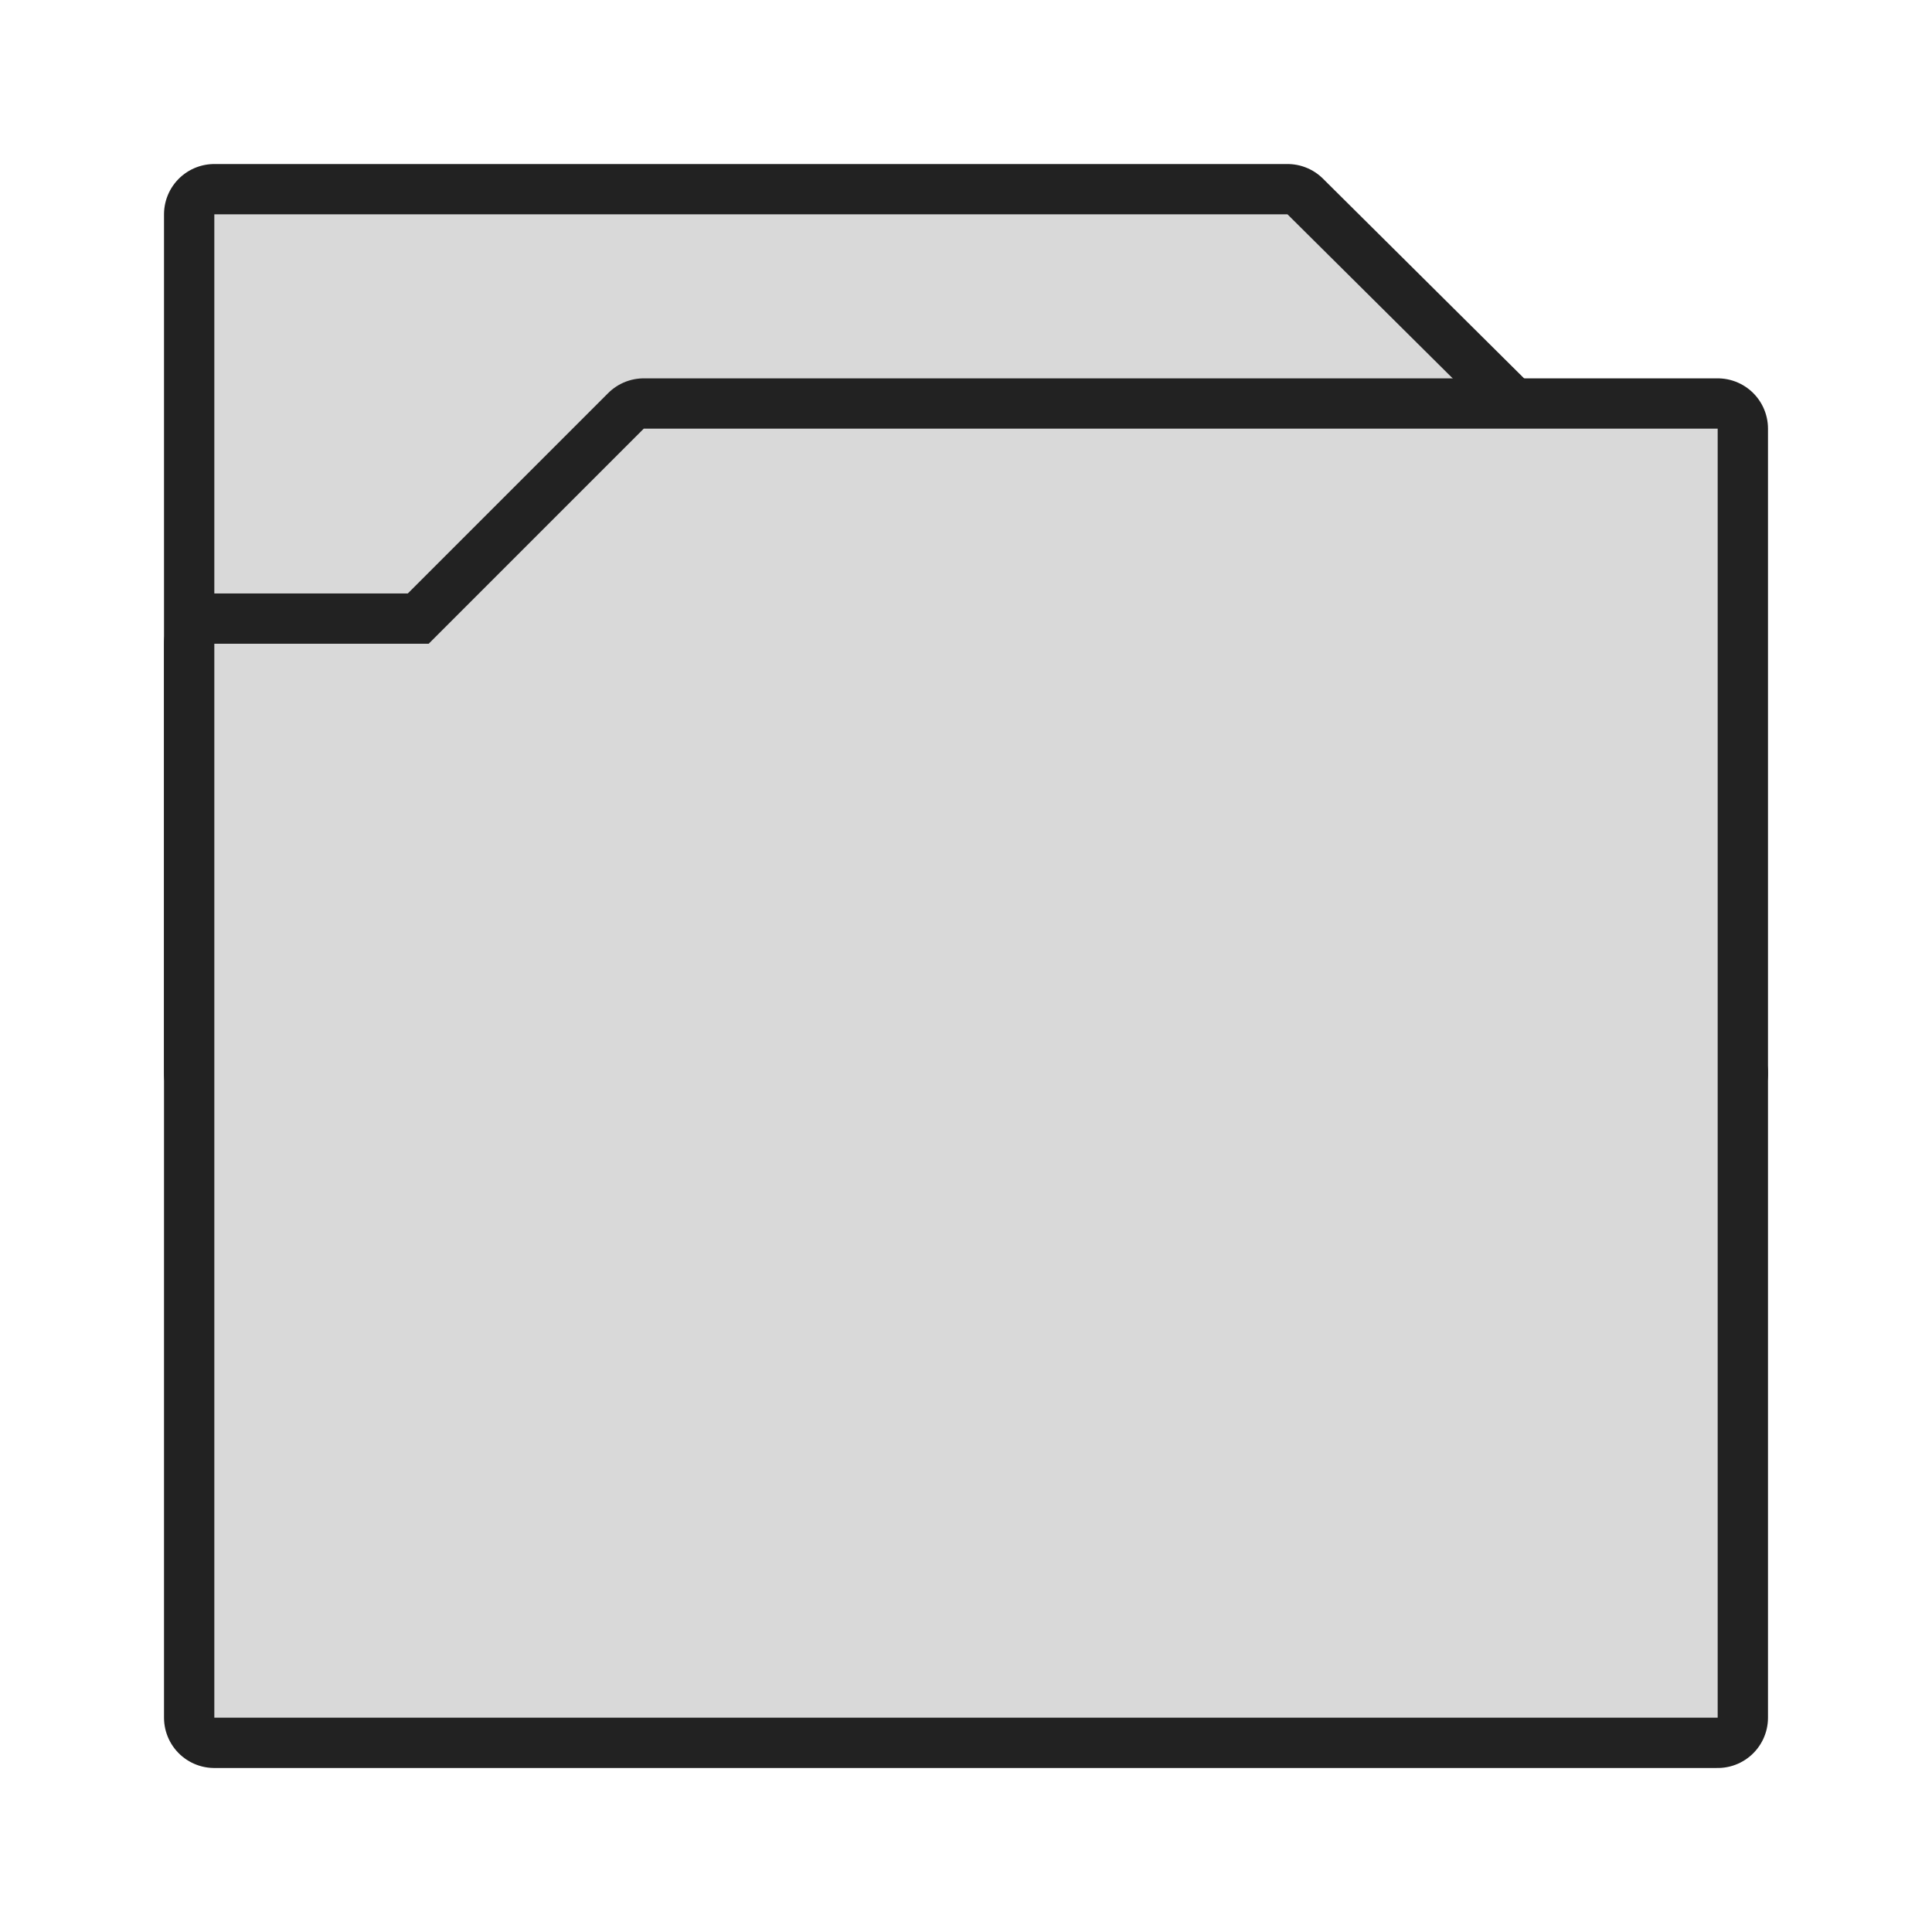
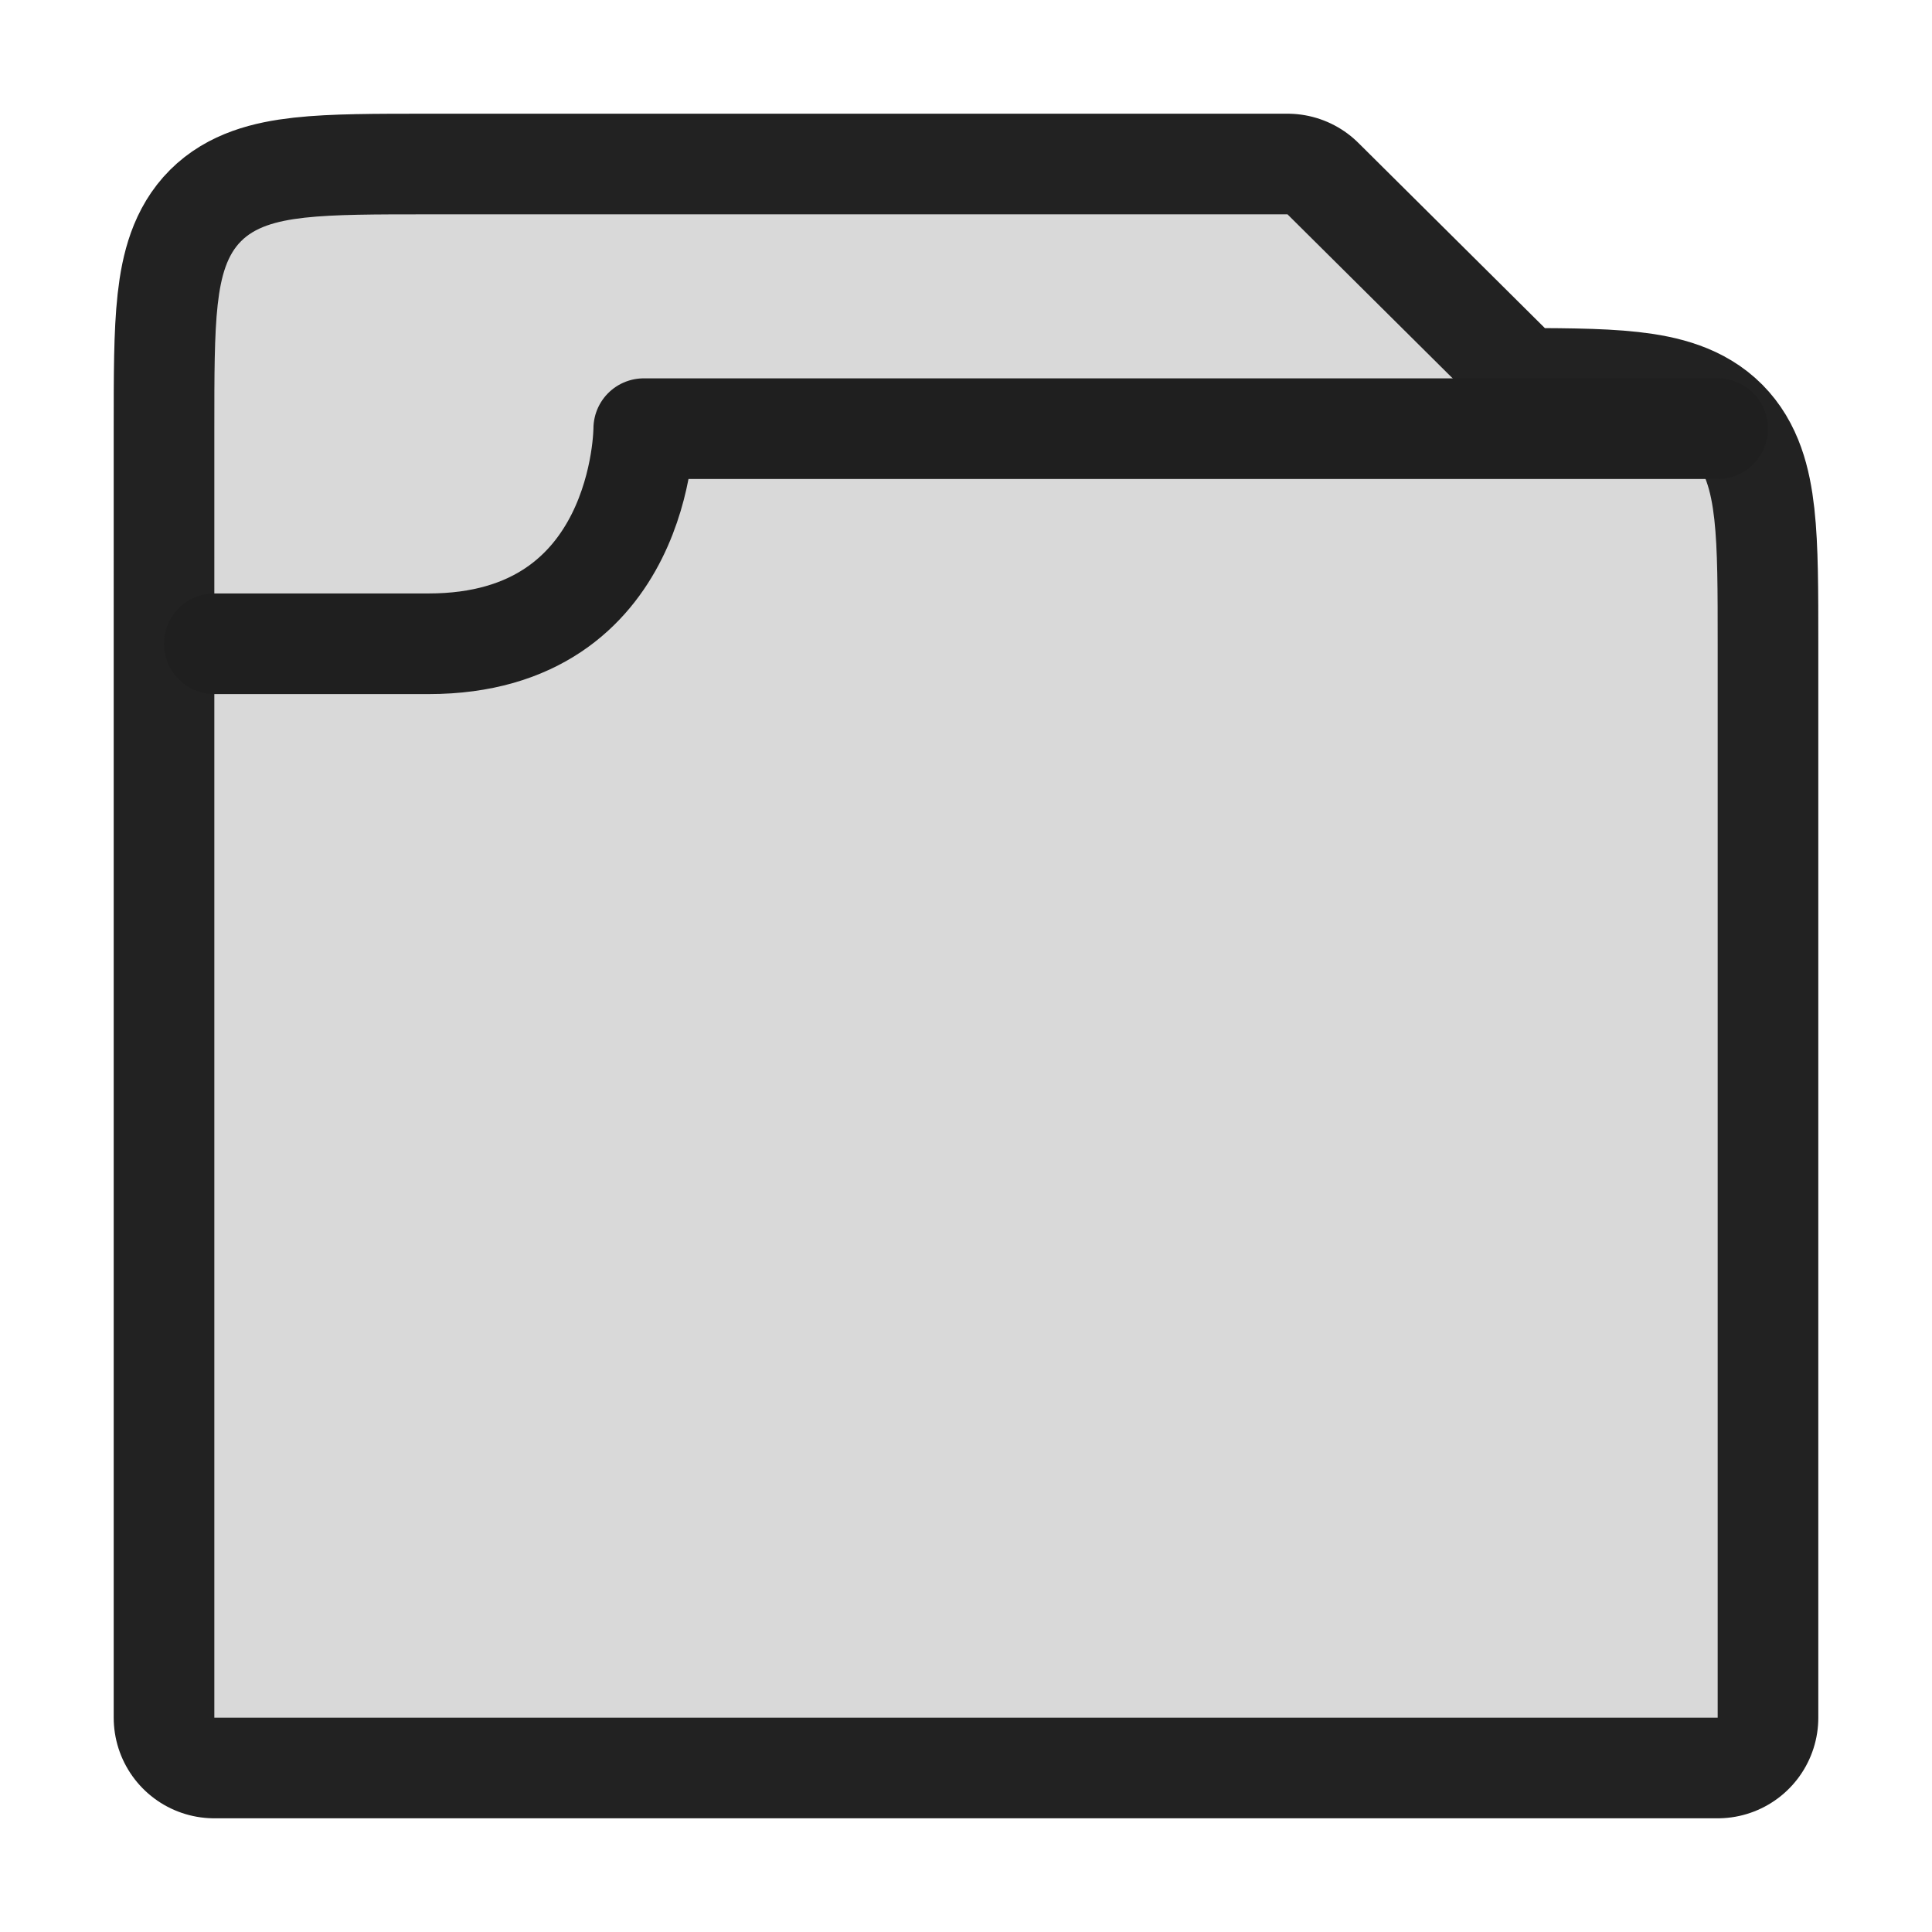
<svg xmlns="http://www.w3.org/2000/svg" id="svg4532" version="1.1" viewBox="0 0 67.733 67.733" height="256" width="256">
  <defs id="defs4526">
    </defs>
  <g transform="translate(0,-229.2666)" id="layer1">
-     <path style="fill:#d9d9d9;fill-opacity:1;stroke:#222222;stroke-width:3.528;stroke-linecap:round;stroke-linejoin:round;stroke-miterlimit:4;stroke-dasharray:none;stroke-opacity:1;paint-order:stroke markers fill" d="m 7.514,236.781 15.055,0 h 22.569 l 7.567,7.514 7.514,22.595 H 7.514 Z" id="path1456" />
-     <path style="fill:#d9d9d9;stroke:#222222;stroke-width:3.528;stroke-linecap:round;stroke-linejoin:round;stroke-opacity:1;stroke-miterlimit:4;stroke-dasharray:none;paint-order:stroke fill markers;fill-opacity:1" d="M 60.219,244.295 H 22.569 l -7.541,7.541 H 7.514 v 37.65 H 60.219 Z" id="path1458" />
+     <path id="path1456" style="fill:#d9d9d9;fill-opacity:1;stroke:#222222;stroke-width:26.667;stroke-linecap:round;stroke-linejoin:round;stroke-miterlimit:4;stroke-dasharray:none;stroke-opacity:1;paint-order:stroke markers fill" d="m 28.4,56.8 3.91e-4,28.501 L 28.4,227.6 c 28.4,0 28.4,0 28.4,0 H 199.2 c 28.4,0 -28.6,0 28.4,0 l 0,-142.3 c 0,-28.5 0,-28.5 -28.401,-28.499 L 170.6,28.4 56.8,28.4 C 28.4,28.4 28.4,28.4 28.4,56.8 Z" transform="matrix(0.2645833,0,0,0.2645833,0,229.2666)" />
+     <path style="fill:none;stroke:#1f1f1f;stroke-width:3.528;stroke-linecap:round;stroke-linejoin:round;stroke-miterlimit:0.2;stroke-dasharray:none;stroke-opacity:1" d="m 7.514,251.836 h 7.514 c 7.541,0 7.541,-7.541 7.541,-7.541 h 37.65" id="path849" />
  </g>
</svg>
